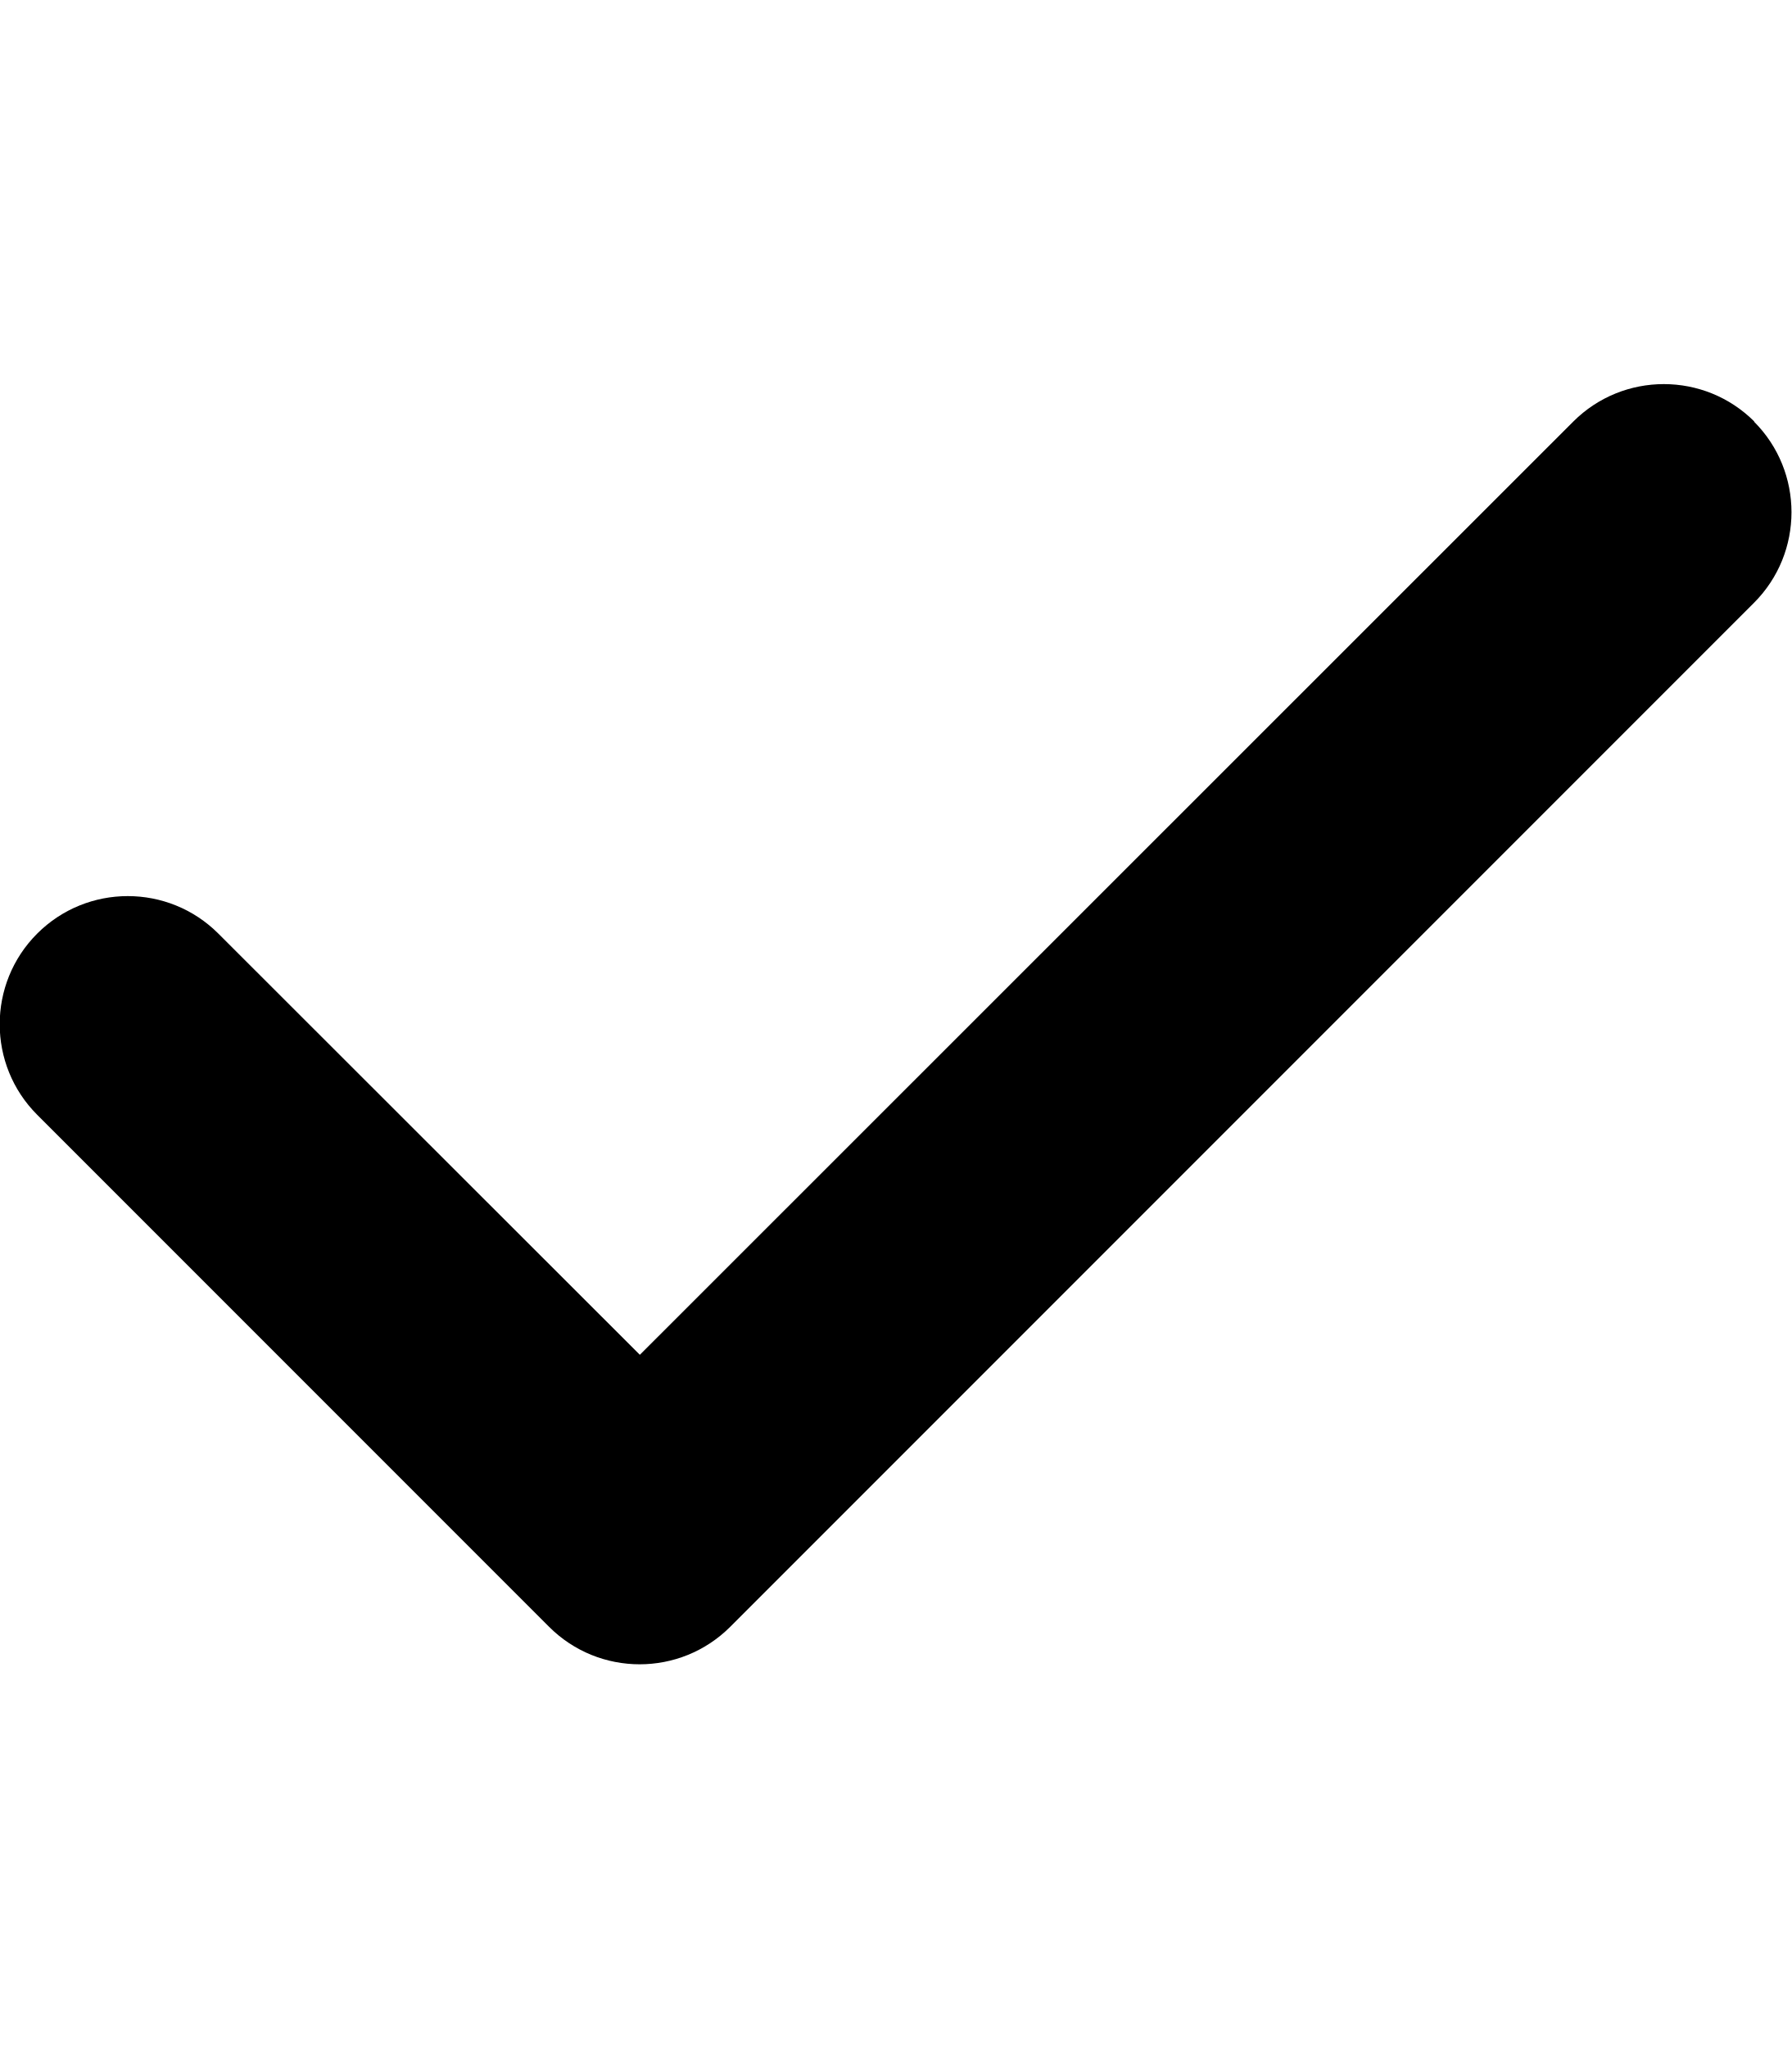
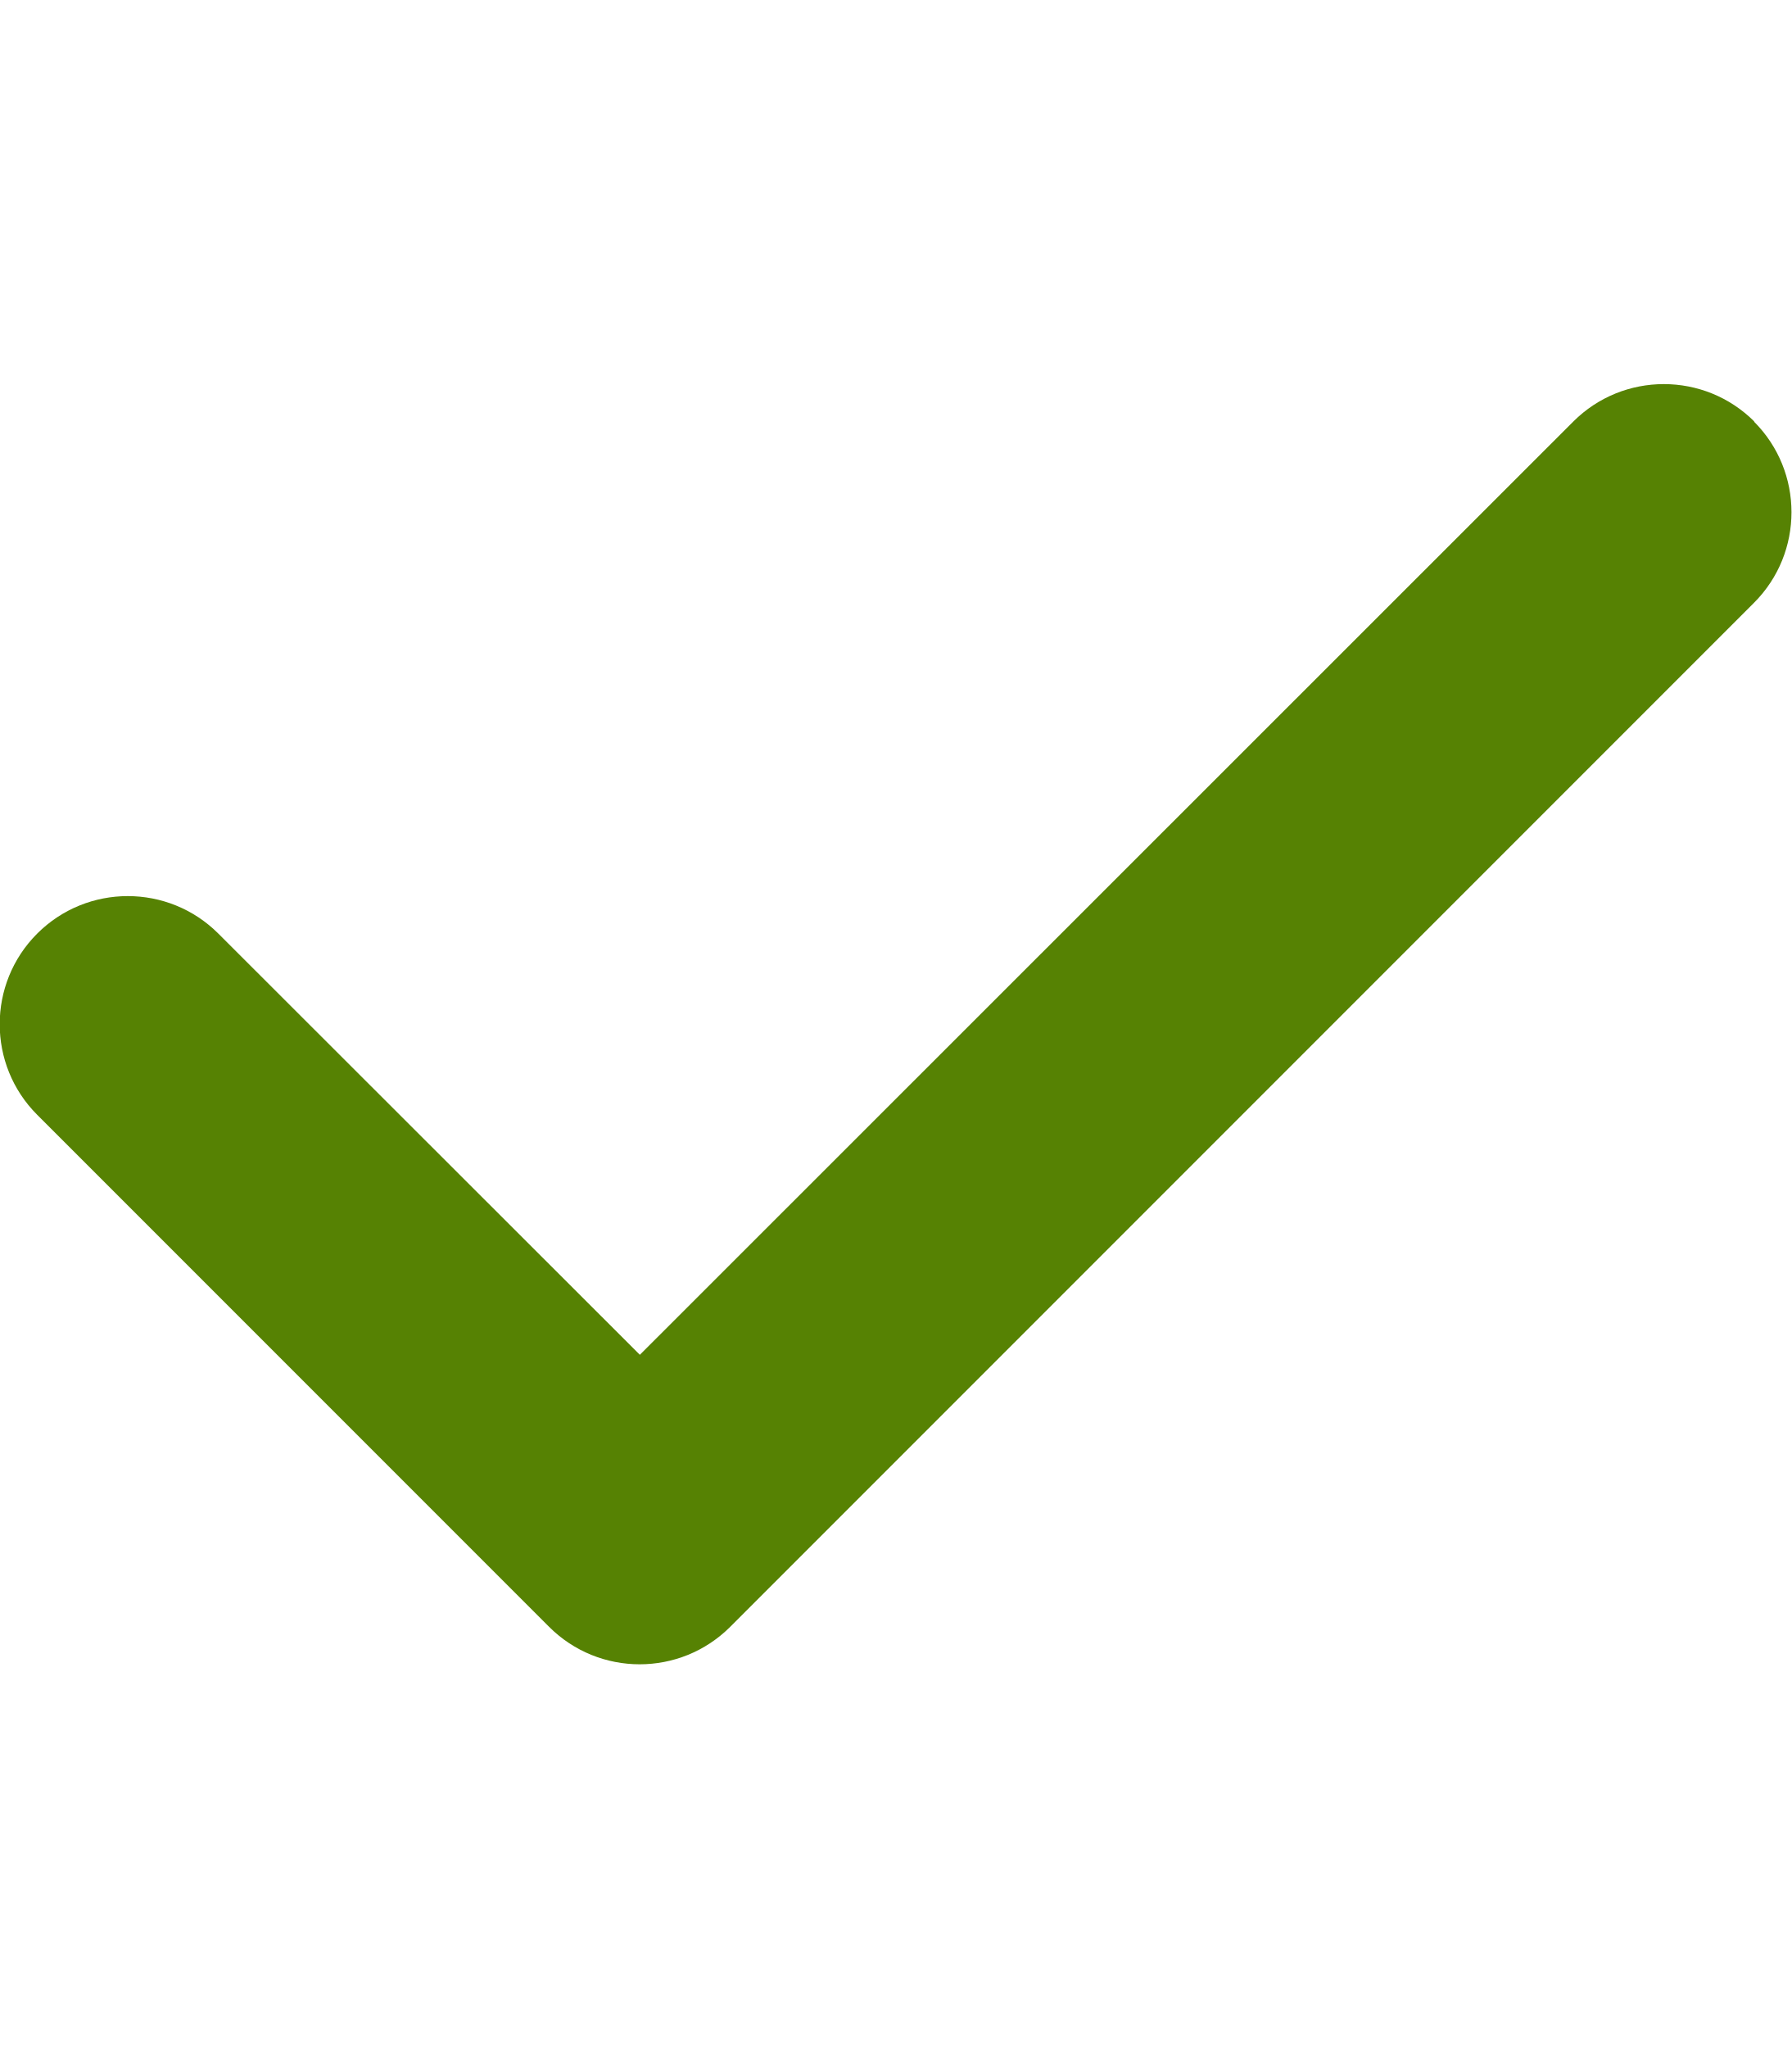
<svg xmlns="http://www.w3.org/2000/svg" viewBox="0 0 448 512">
-   <path d="M438.6 105.4c12.5 12.5 12.5 32.8 0 45.3l-256 256c-12.5 12.5-32.8 12.5-45.3 0l-128-128c-12.5-12.5-12.5-32.8 0-45.3s32.8-12.5 45.3 0L160 338.7 393.4 105.4c12.5-12.5 32.8-12.5 45.3 0z" />
+   <path fill="#568203" d="M438.6 105.4c12.5 12.5 12.5 32.8 0 45.3l-256 256c-12.5 12.5-32.8 12.5-45.3 0l-128-128c-12.5-12.5-12.5-32.8 0-45.3s32.8-12.5 45.3 0L160 338.7 393.4 105.4c12.5-12.5 32.8-12.5 45.3 0z" />
</svg>
